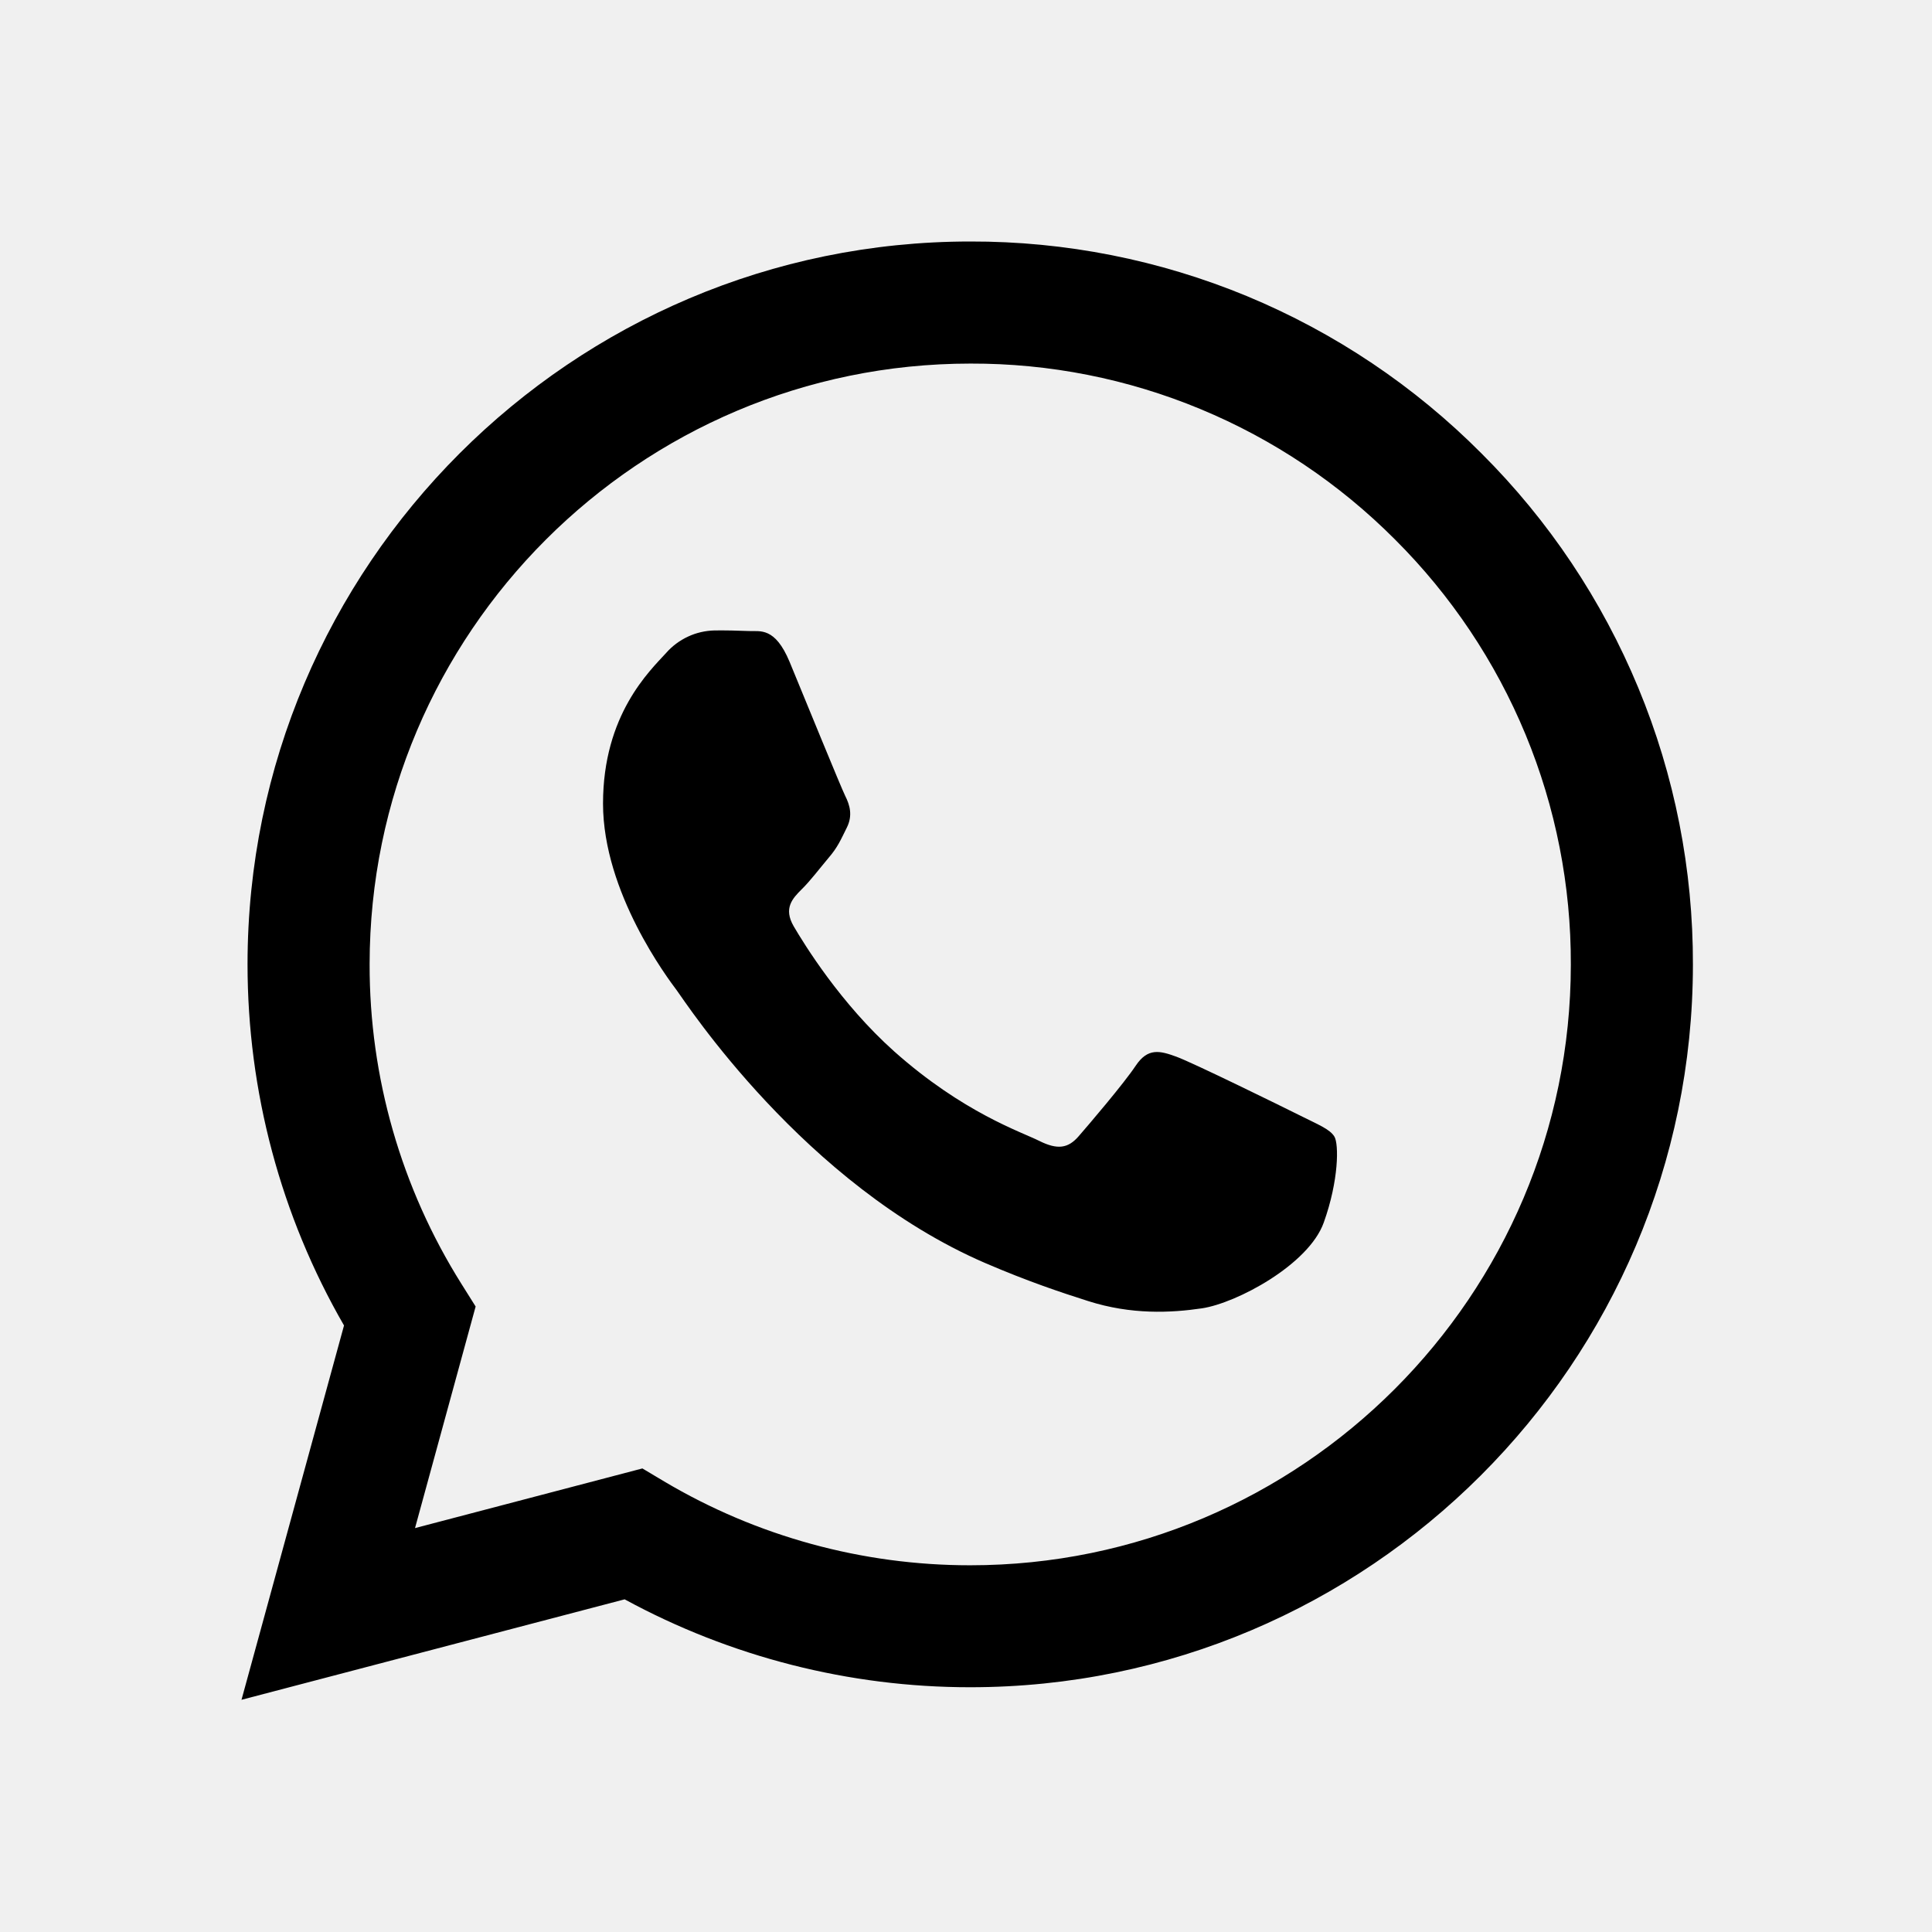
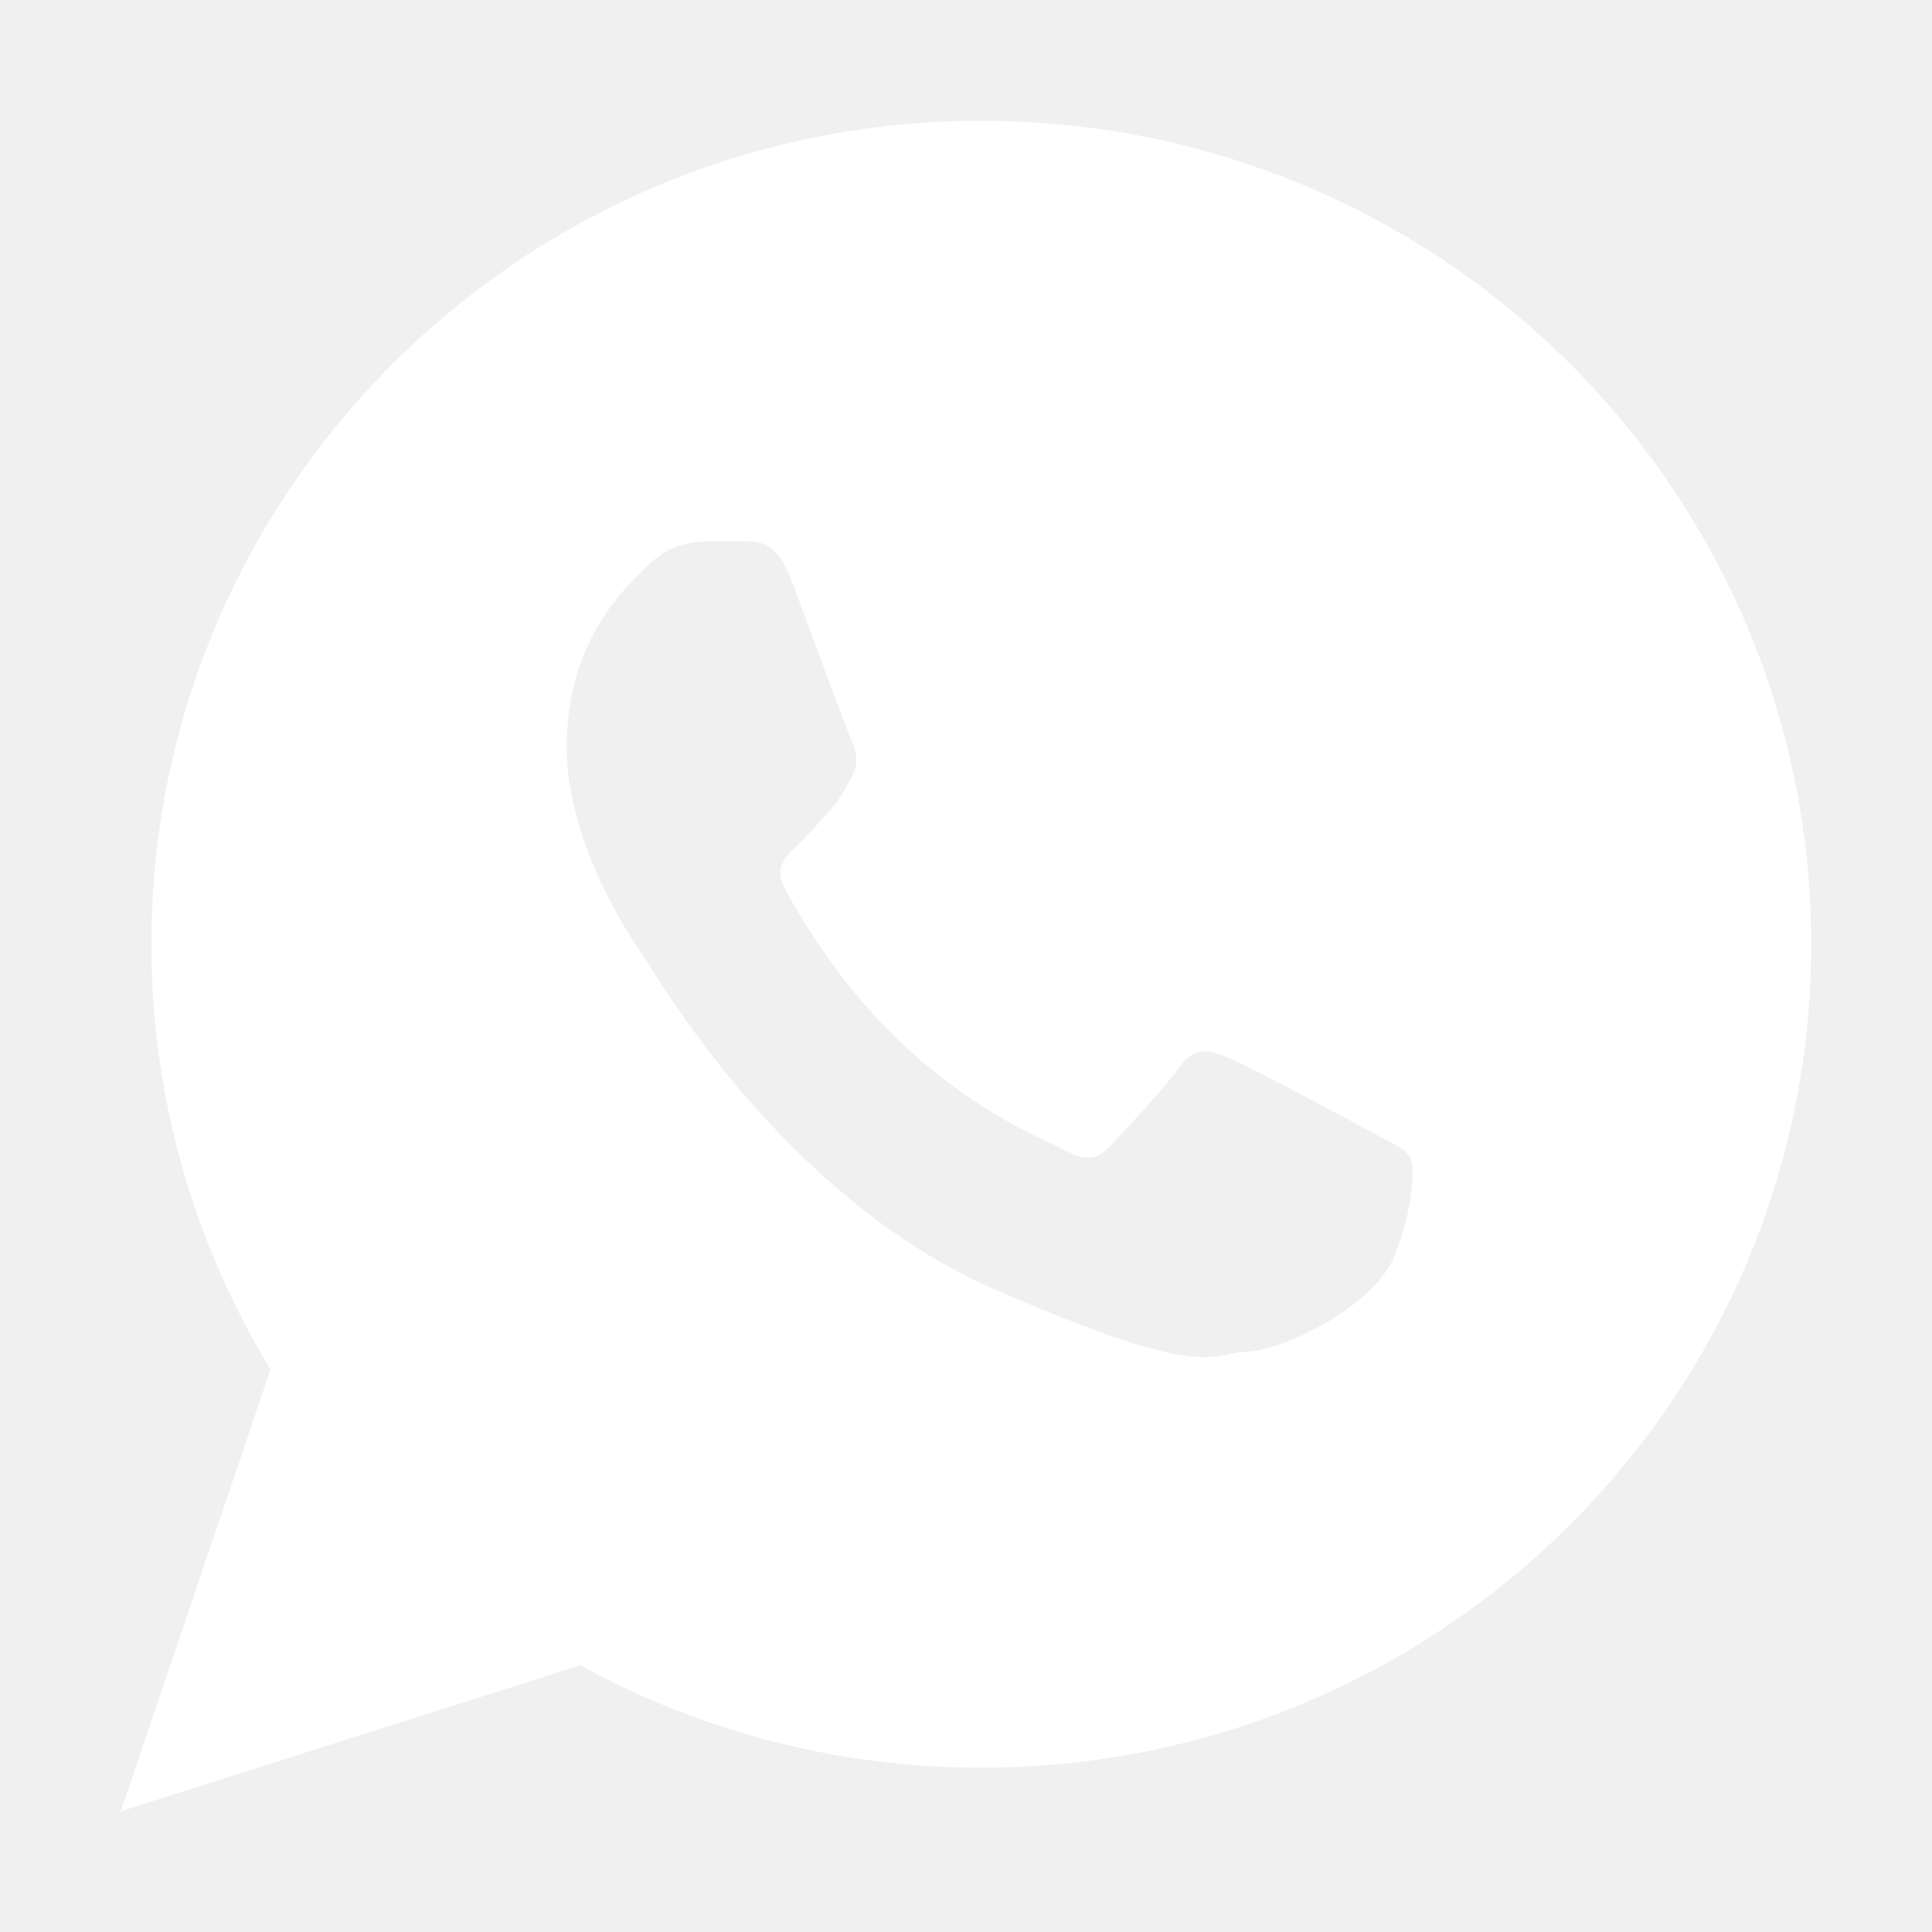
- <svg xmlns="http://www.w3.org/2000/svg" width="16" height="16" viewBox="0 0 16 16" fill="none">
-   <path fill-rule="evenodd" clip-rule="evenodd" d="M12.269 3.755C11.714 3.197 11.055 2.755 10.328 2.453C9.601 2.152 8.822 1.998 8.035 2C4.737 2 2.051 4.685 2.05 7.985C2.05 9.039 2.325 10.069 2.849 10.977L2 14.077L5.173 13.245C6.05 13.722 7.033 13.973 8.033 13.973H8.035C11.333 13.973 14.019 11.289 14.02 7.989C14.022 7.202 13.869 6.423 13.568 5.697C13.267 4.97 12.826 4.31 12.269 3.755ZM8.035 12.963H8.033C7.142 12.963 6.268 12.724 5.501 12.269L5.32 12.161L3.437 12.655L3.939 10.82L3.821 10.632C3.323 9.839 3.059 8.921 3.061 7.985C3.062 5.242 5.293 3.011 8.037 3.011C8.691 3.009 9.338 3.137 9.942 3.388C10.545 3.638 11.093 4.006 11.554 4.469C12.017 4.931 12.384 5.479 12.634 6.083C12.884 6.687 13.011 7.335 13.009 7.989C13.008 10.731 10.777 12.963 8.035 12.963ZM10.764 9.237C10.614 9.162 9.879 8.801 9.742 8.751C9.605 8.701 9.506 8.676 9.406 8.825C9.306 8.975 9.019 9.311 8.932 9.411C8.845 9.511 8.757 9.523 8.608 9.449C8.459 9.374 7.977 9.216 7.405 8.707C6.961 8.31 6.661 7.821 6.573 7.671C6.486 7.521 6.564 7.44 6.639 7.365C6.707 7.299 6.789 7.191 6.863 7.103C6.938 7.016 6.963 6.954 7.013 6.854C7.063 6.754 7.038 6.667 7 6.592C6.963 6.517 6.663 5.781 6.539 5.481C6.418 5.191 6.295 5.23 6.203 5.226C6.107 5.222 6.012 5.22 5.917 5.221C5.841 5.223 5.766 5.24 5.698 5.272C5.629 5.304 5.567 5.35 5.517 5.407C5.38 5.557 4.994 5.919 4.994 6.655C4.994 7.391 5.53 8.102 5.605 8.202C5.679 8.302 6.659 9.812 8.159 10.46C8.517 10.614 8.795 10.706 9.012 10.775C9.37 10.889 9.696 10.873 9.954 10.835C10.241 10.792 10.839 10.473 10.963 10.124C11.088 9.775 11.088 9.475 11.051 9.413C11.013 9.35 10.913 9.312 10.764 9.237Z" fill="black" />
+ <svg xmlns="http://www.w3.org/2000/svg" width="24" height="24" viewBox="0 0 24 24" fill="none">
+   <path d="M12.19 1.5C6.497 1.5 1.881 6.08 1.881 11.73C1.881 13.662 2.422 15.47 3.361 17.012L1.5 22.5L7.208 20.687C8.685 21.497 10.383 21.959 12.19 21.959C17.884 21.959 22.5 17.379 22.5 11.73C22.5 6.08 17.884 1.5 12.19 1.5ZM17.317 15.614C17.074 16.216 15.977 16.765 15.493 16.79C15.01 16.815 14.996 17.165 12.36 16.019C9.725 14.874 8.139 12.089 8.014 11.91C7.889 11.731 6.993 10.455 7.041 9.17C7.09 7.885 7.794 7.279 8.045 7.026C8.296 6.774 8.583 6.729 8.759 6.726C8.966 6.722 9.101 6.72 9.254 6.725C9.408 6.731 9.638 6.693 9.838 7.224C10.037 7.755 10.515 9.059 10.576 9.192C10.637 9.325 10.675 9.479 10.581 9.65C10.486 9.822 10.438 9.928 10.301 10.076C10.164 10.224 10.012 10.406 9.889 10.519C9.752 10.644 9.609 10.78 9.753 11.047C9.897 11.314 10.393 12.189 11.149 12.91C12.121 13.837 12.959 14.144 13.216 14.284C13.475 14.425 13.629 14.409 13.789 14.241C13.949 14.072 14.476 13.502 14.661 13.248C14.847 12.993 15.02 13.043 15.258 13.139C15.496 13.235 16.766 13.915 17.024 14.056C17.283 14.196 17.455 14.268 17.517 14.379C17.579 14.491 17.559 15.013 17.317 15.614Z" fill="white" />
</svg>
